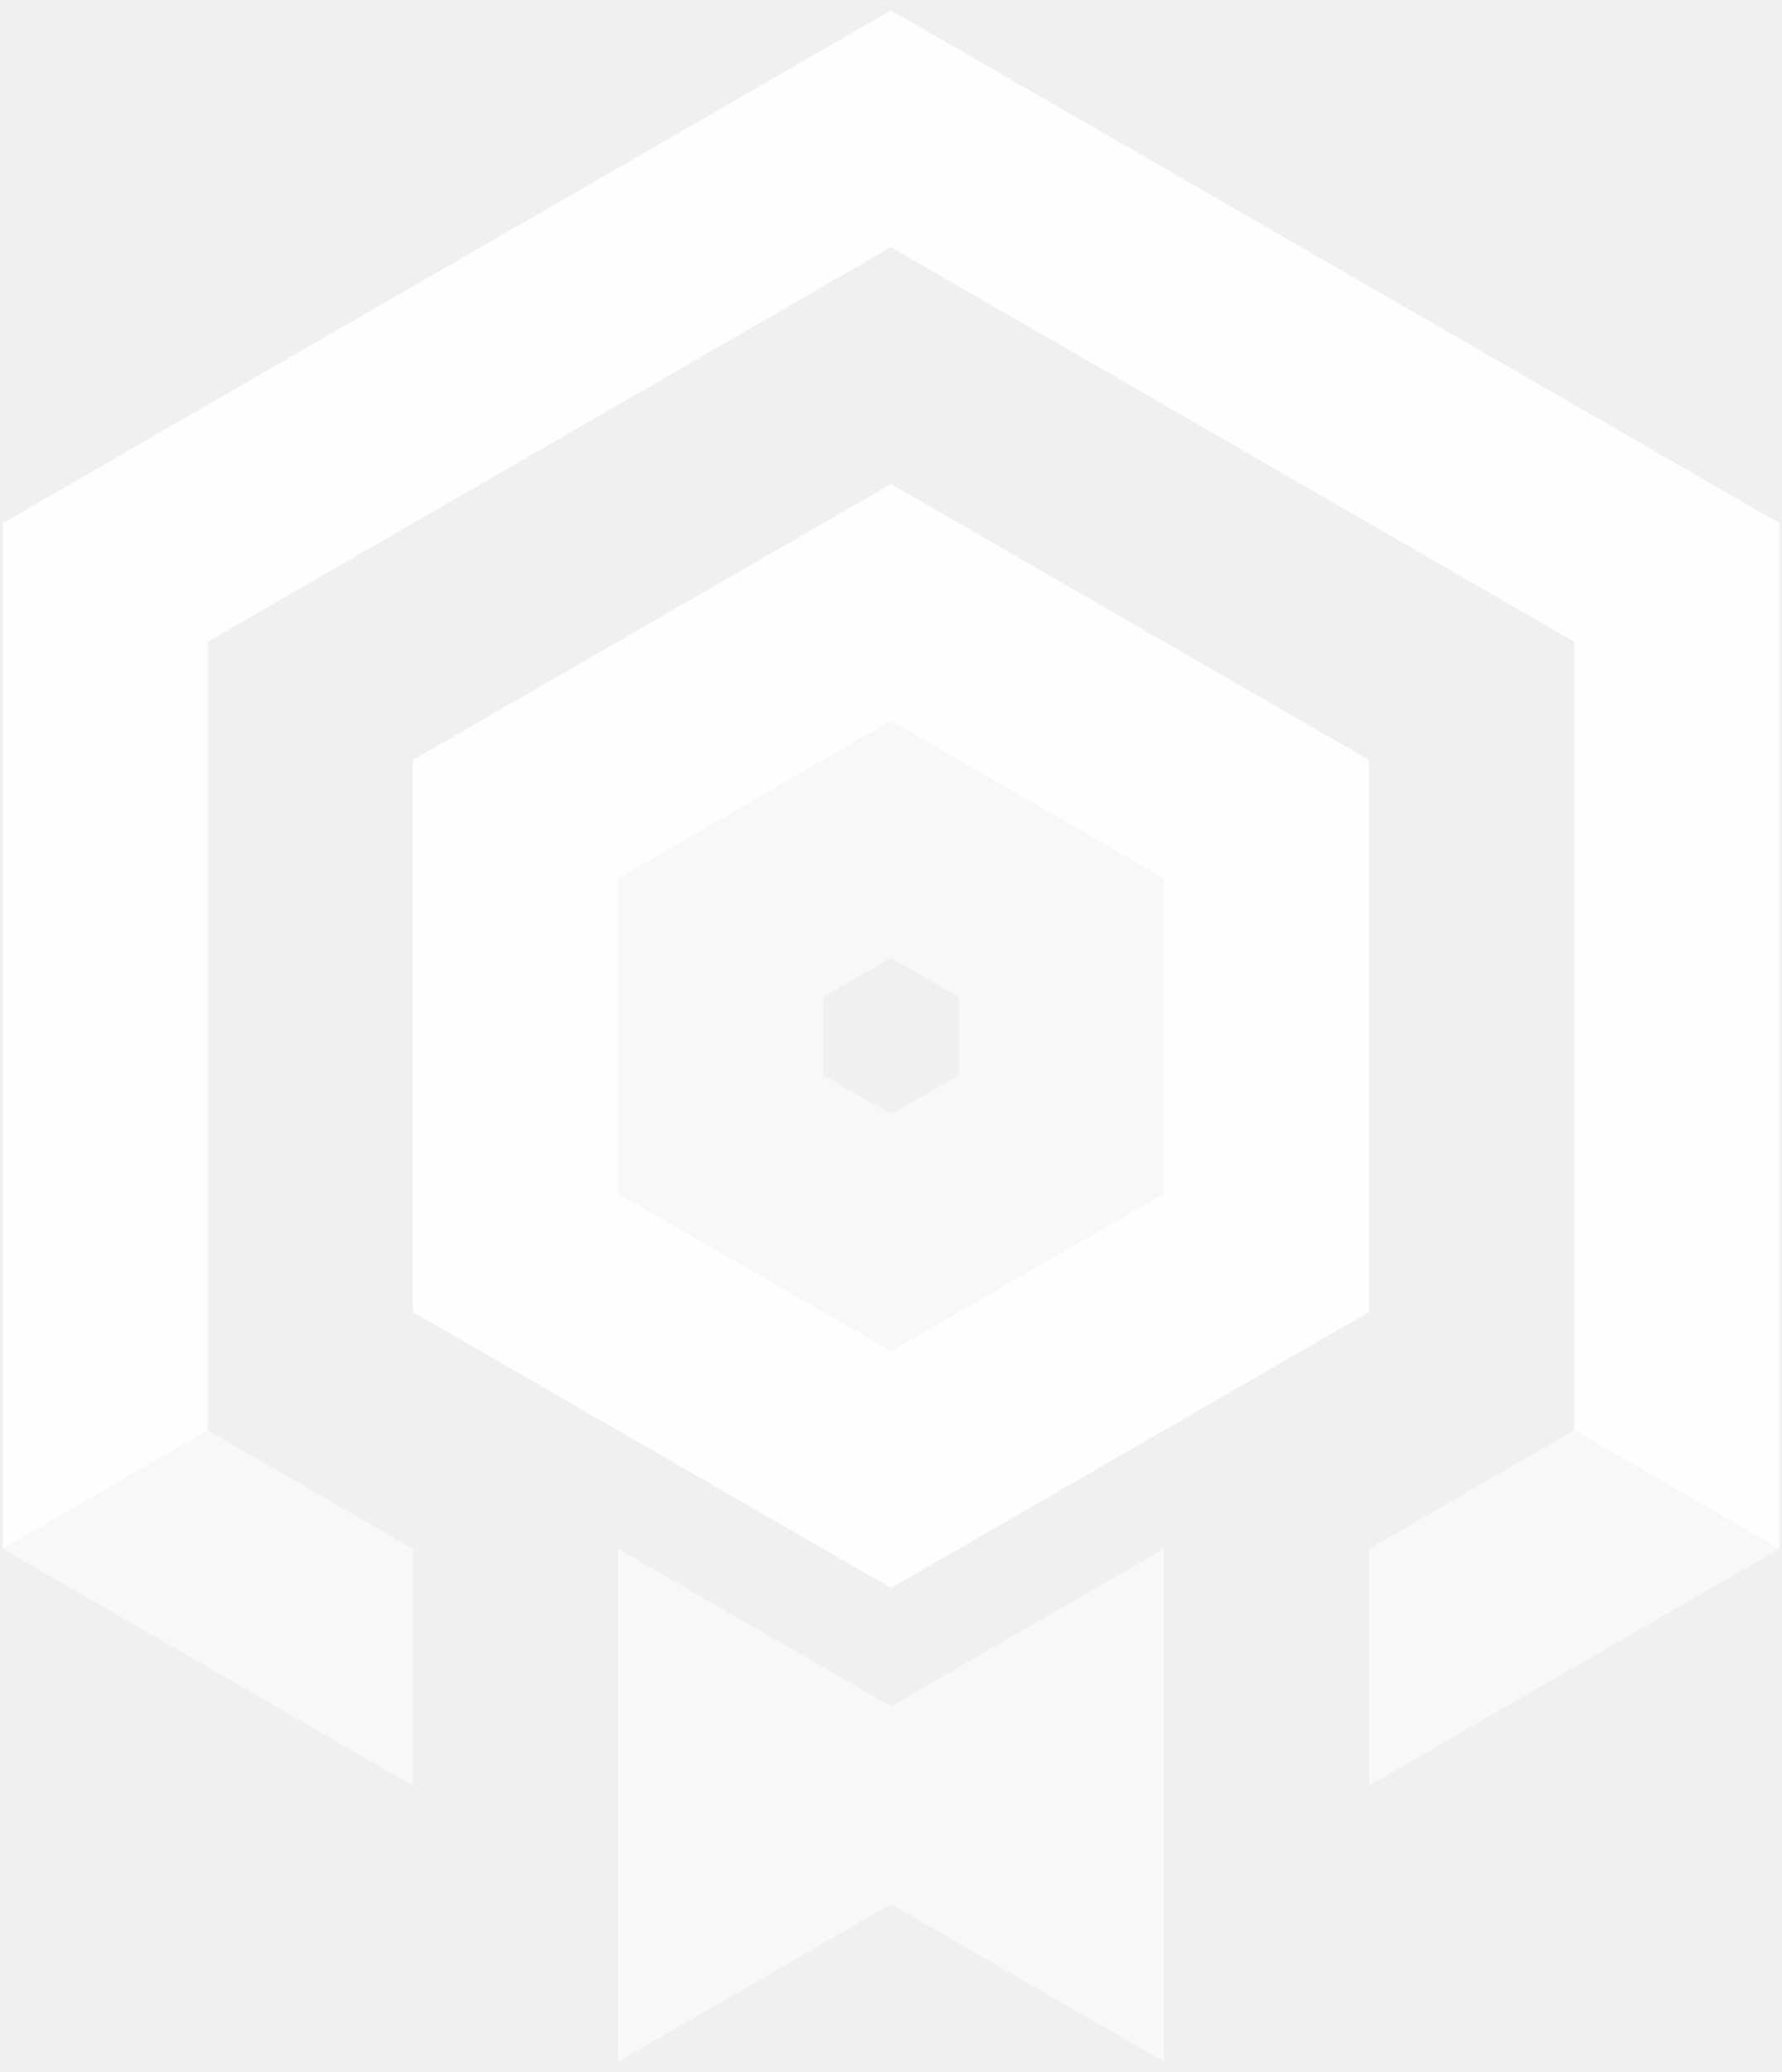
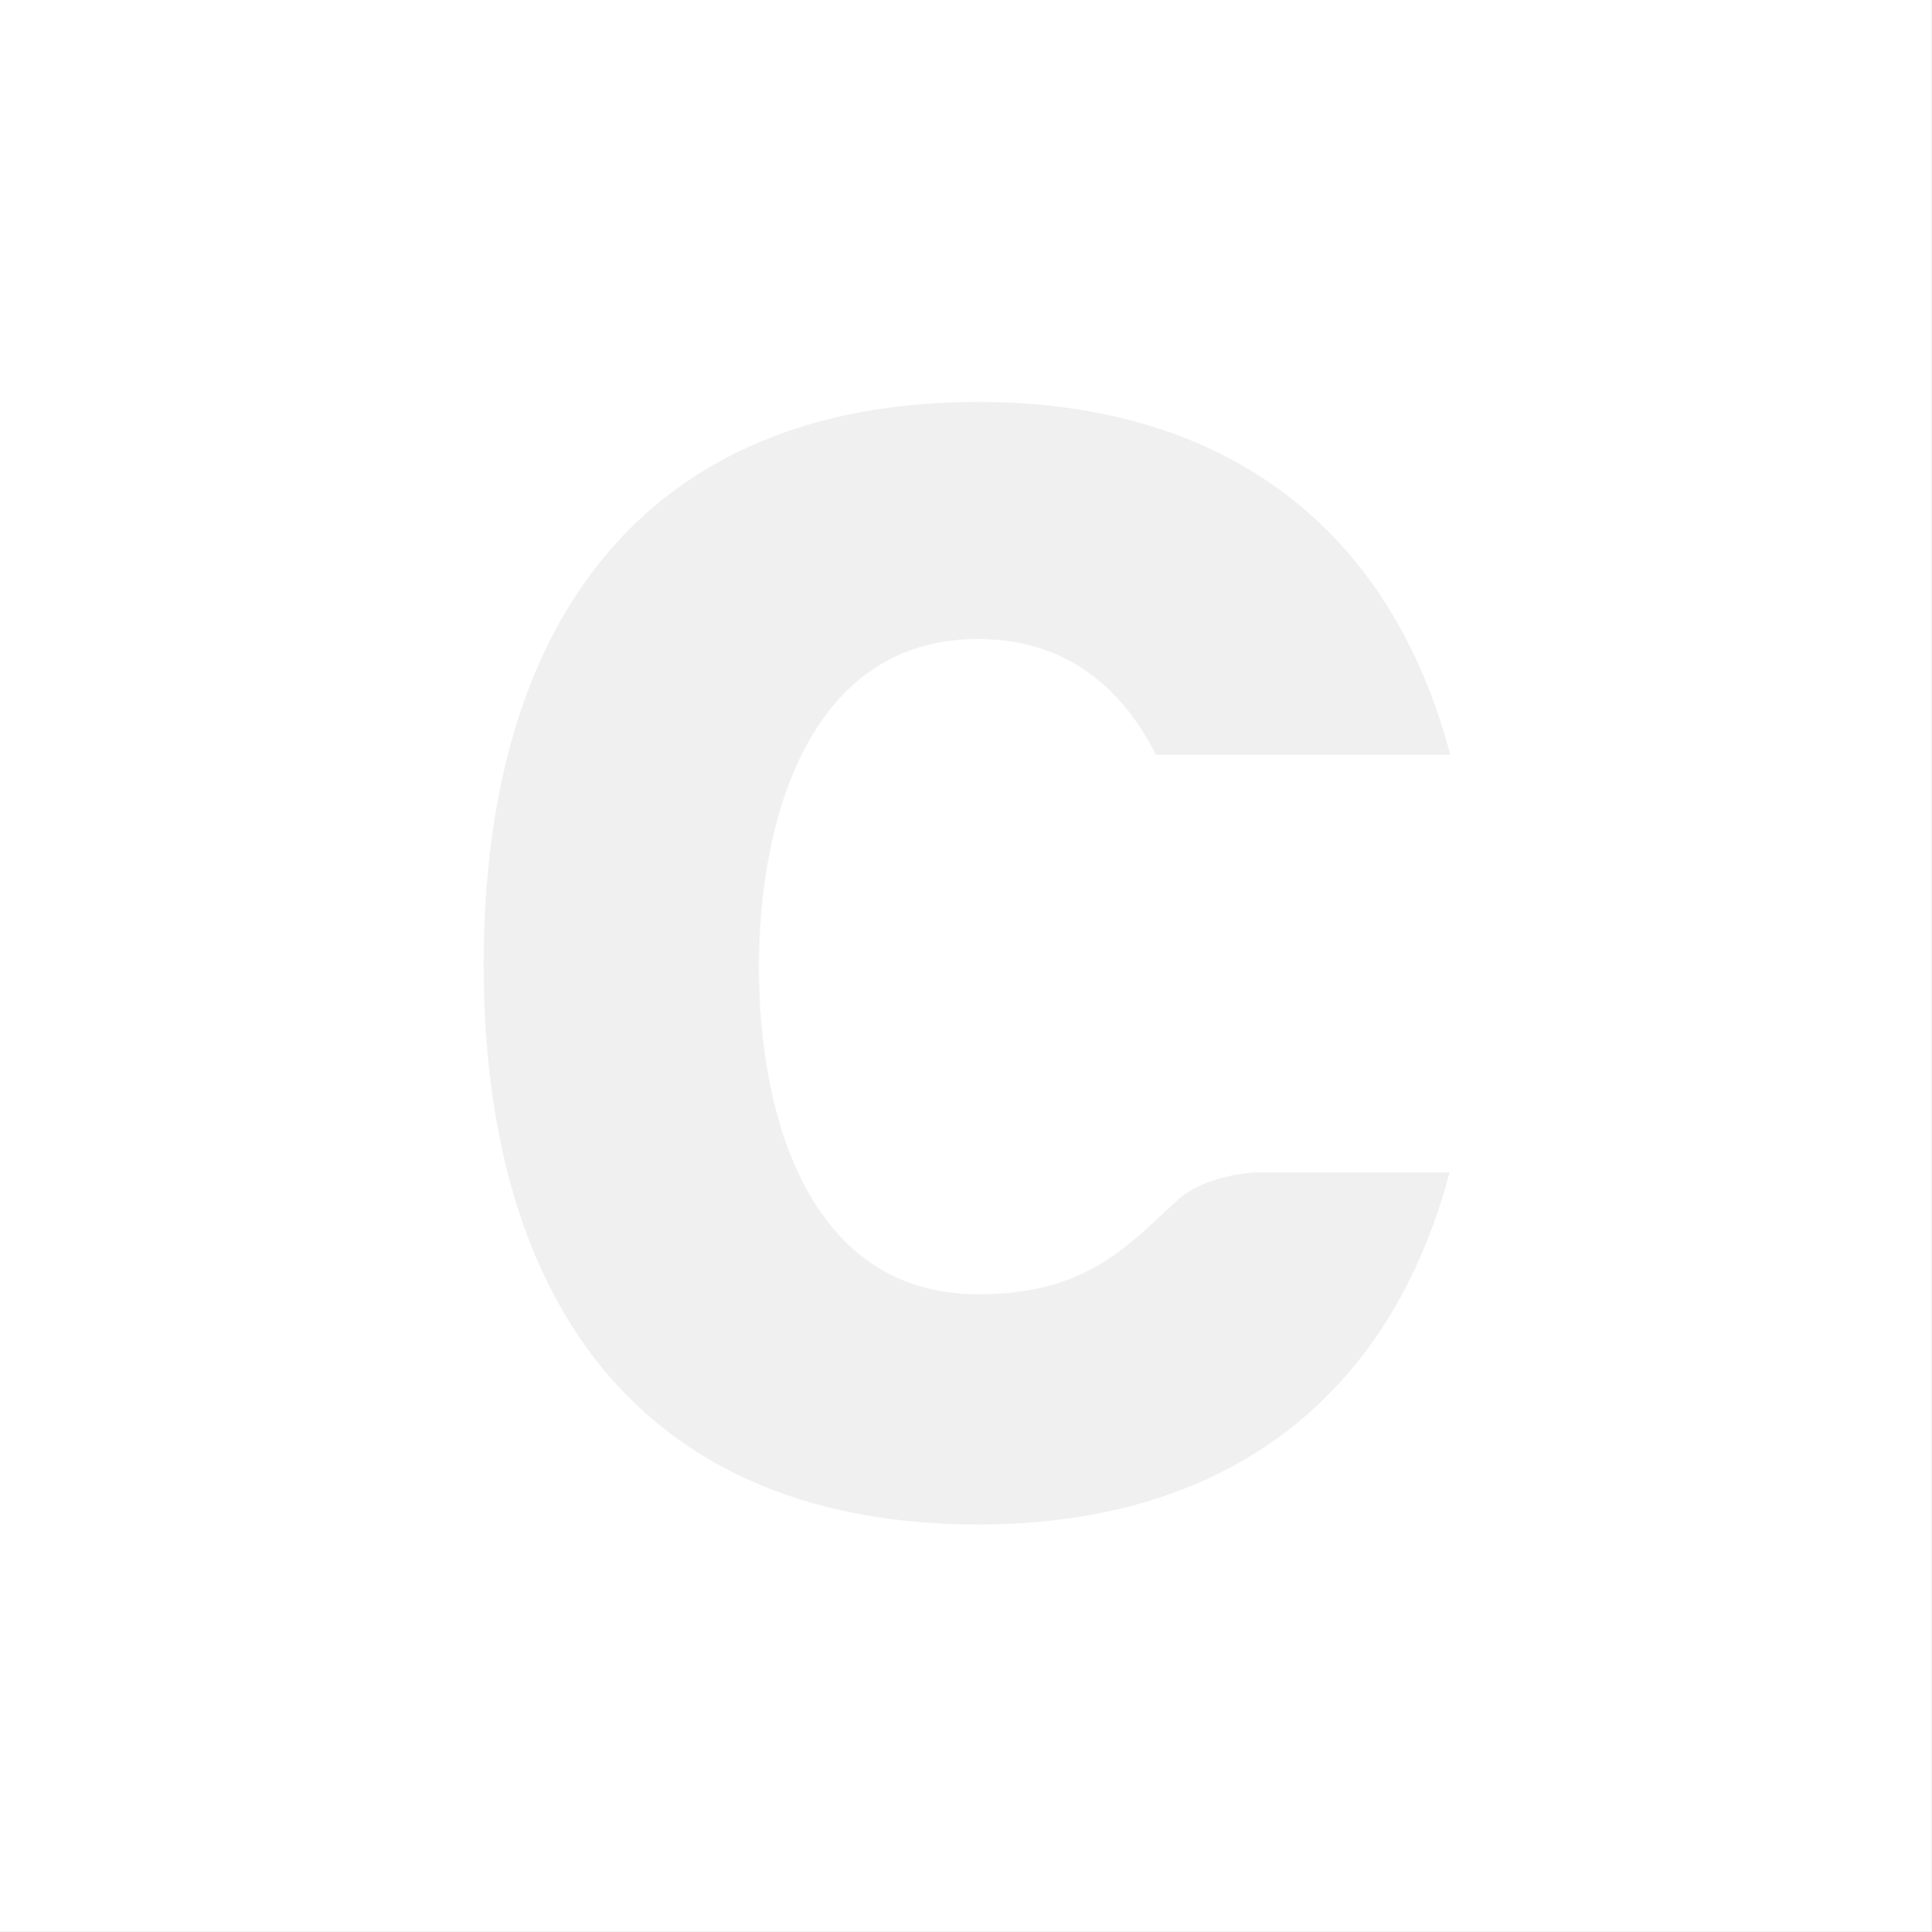
- <svg xmlns="http://www.w3.org/2000/svg" xml:space="preserve" width="86mm" height="100mm" version="1.1" style="shape-rendering:geometricPrecision; text-rendering:geometricPrecision; image-rendering:optimizeQuality; fill-rule:evenodd; clip-rule:evenodd" viewBox="0 0 8600 10000">
-   <defs>
-     <style type="text/css">
-    
-     .fil1 {fill:#FEFEFE}
-     .fil0 {fill:#FEFEFE;fill-opacity:0.502}
-    
-   </style>
-   </defs>
-   <g id="Layer_x0020_1">
-     <g id="_836103984">
-       <polygon class="fil0" points="5617,7475 5617,9950 4300,9190 2983,9950 2983,7475 4300,8235 " />
-       <polygon class="fil1" points="4300,50 13,2525 13,7475 1003,6903 1003,3097 4300,1193 7597,3097 7597,6903 8587,7475 8587,2525 " />
-       <path class="fil0" d="M13 7475l1980 1143 0 -1143 -990 -572 -990 572zm6594 1143l1980 -1143 -990 -572 -990 572 0 1143z" />
-       <path class="fil1" d="M4300 2336l-2307 1332 0 2664 2307 1332 2307 -1332 0 -2664 -2307 -1332zm0 1144l-1317 760 0 1520 1317 760 1317 -760 0 -1520 -1317 -760z" />
-       <path class="fil0" d="M4300 3480l-1317 760 0 1520 1317 760 1317 -760 0 -1520 -1317 -760zm0 1143l-327 188 0 378 327 188 327 -188 0 -378 -327 -188z" />
-     </g>
-   </g>
+ <svg xmlns="http://www.w3.org/2000/svg" version="1.1" id="Layer_1" x="0px" y="0px" viewBox="0 0 283.5 283.5" style="enable-background:new 0 0 283.5 283.5;" xml:space="preserve">
+   <style type="text/css">
+ 	.st0{fill:#FFFFFF;}
+ </style>
+   <path id="XMLID_6_" class="st0" d="M0,0v283.5h283.5V0H0z M143.6,190c15.4,0,21.5-6.6,29-13.6c4.3-4.1,11.9-4.3,11.9-4.3h28.3  c-8.7,32.8-32.5,51.7-69.2,51.7C95.8,223.8,71,193,71,141.6C71,90,95.8,59,143.6,59c36.7,0,60.6,18.9,69.3,51.8h-43.2  c-5-9.9-13.3-17-26.1-17c-24.7,0-32.2,26.3-32.2,48.2S118.8,190,143.6,190z" />
</svg>
